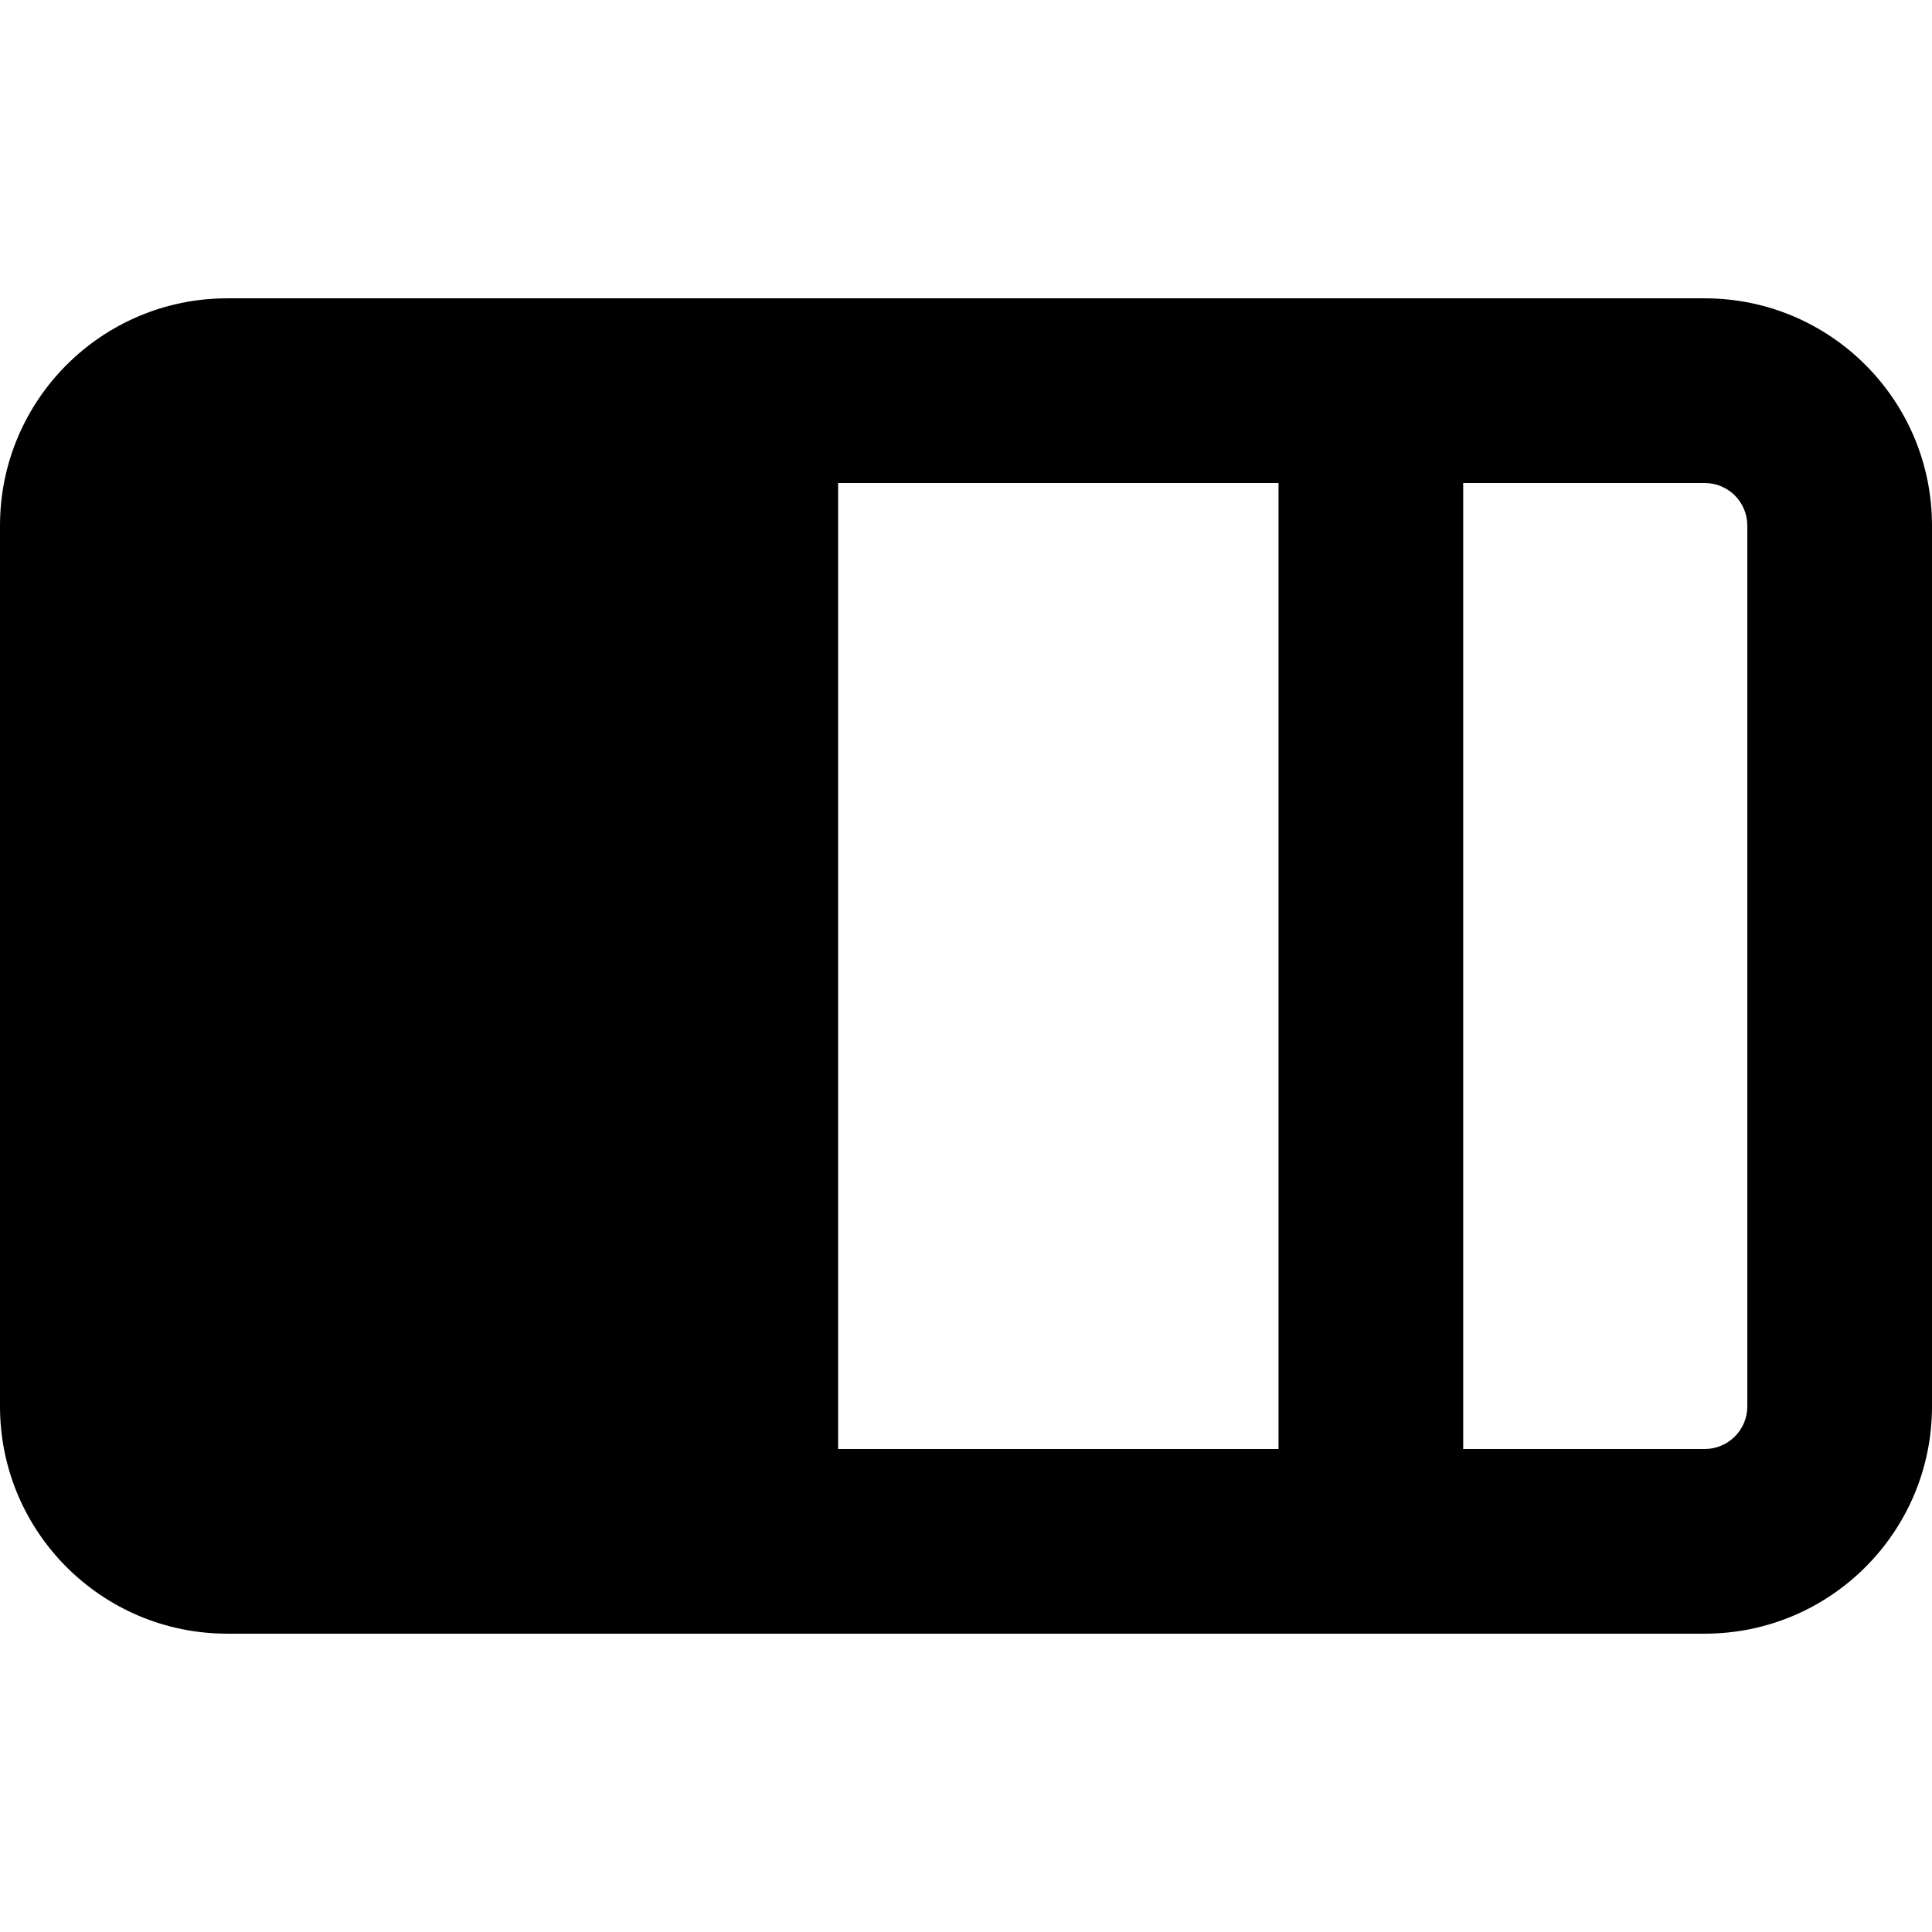
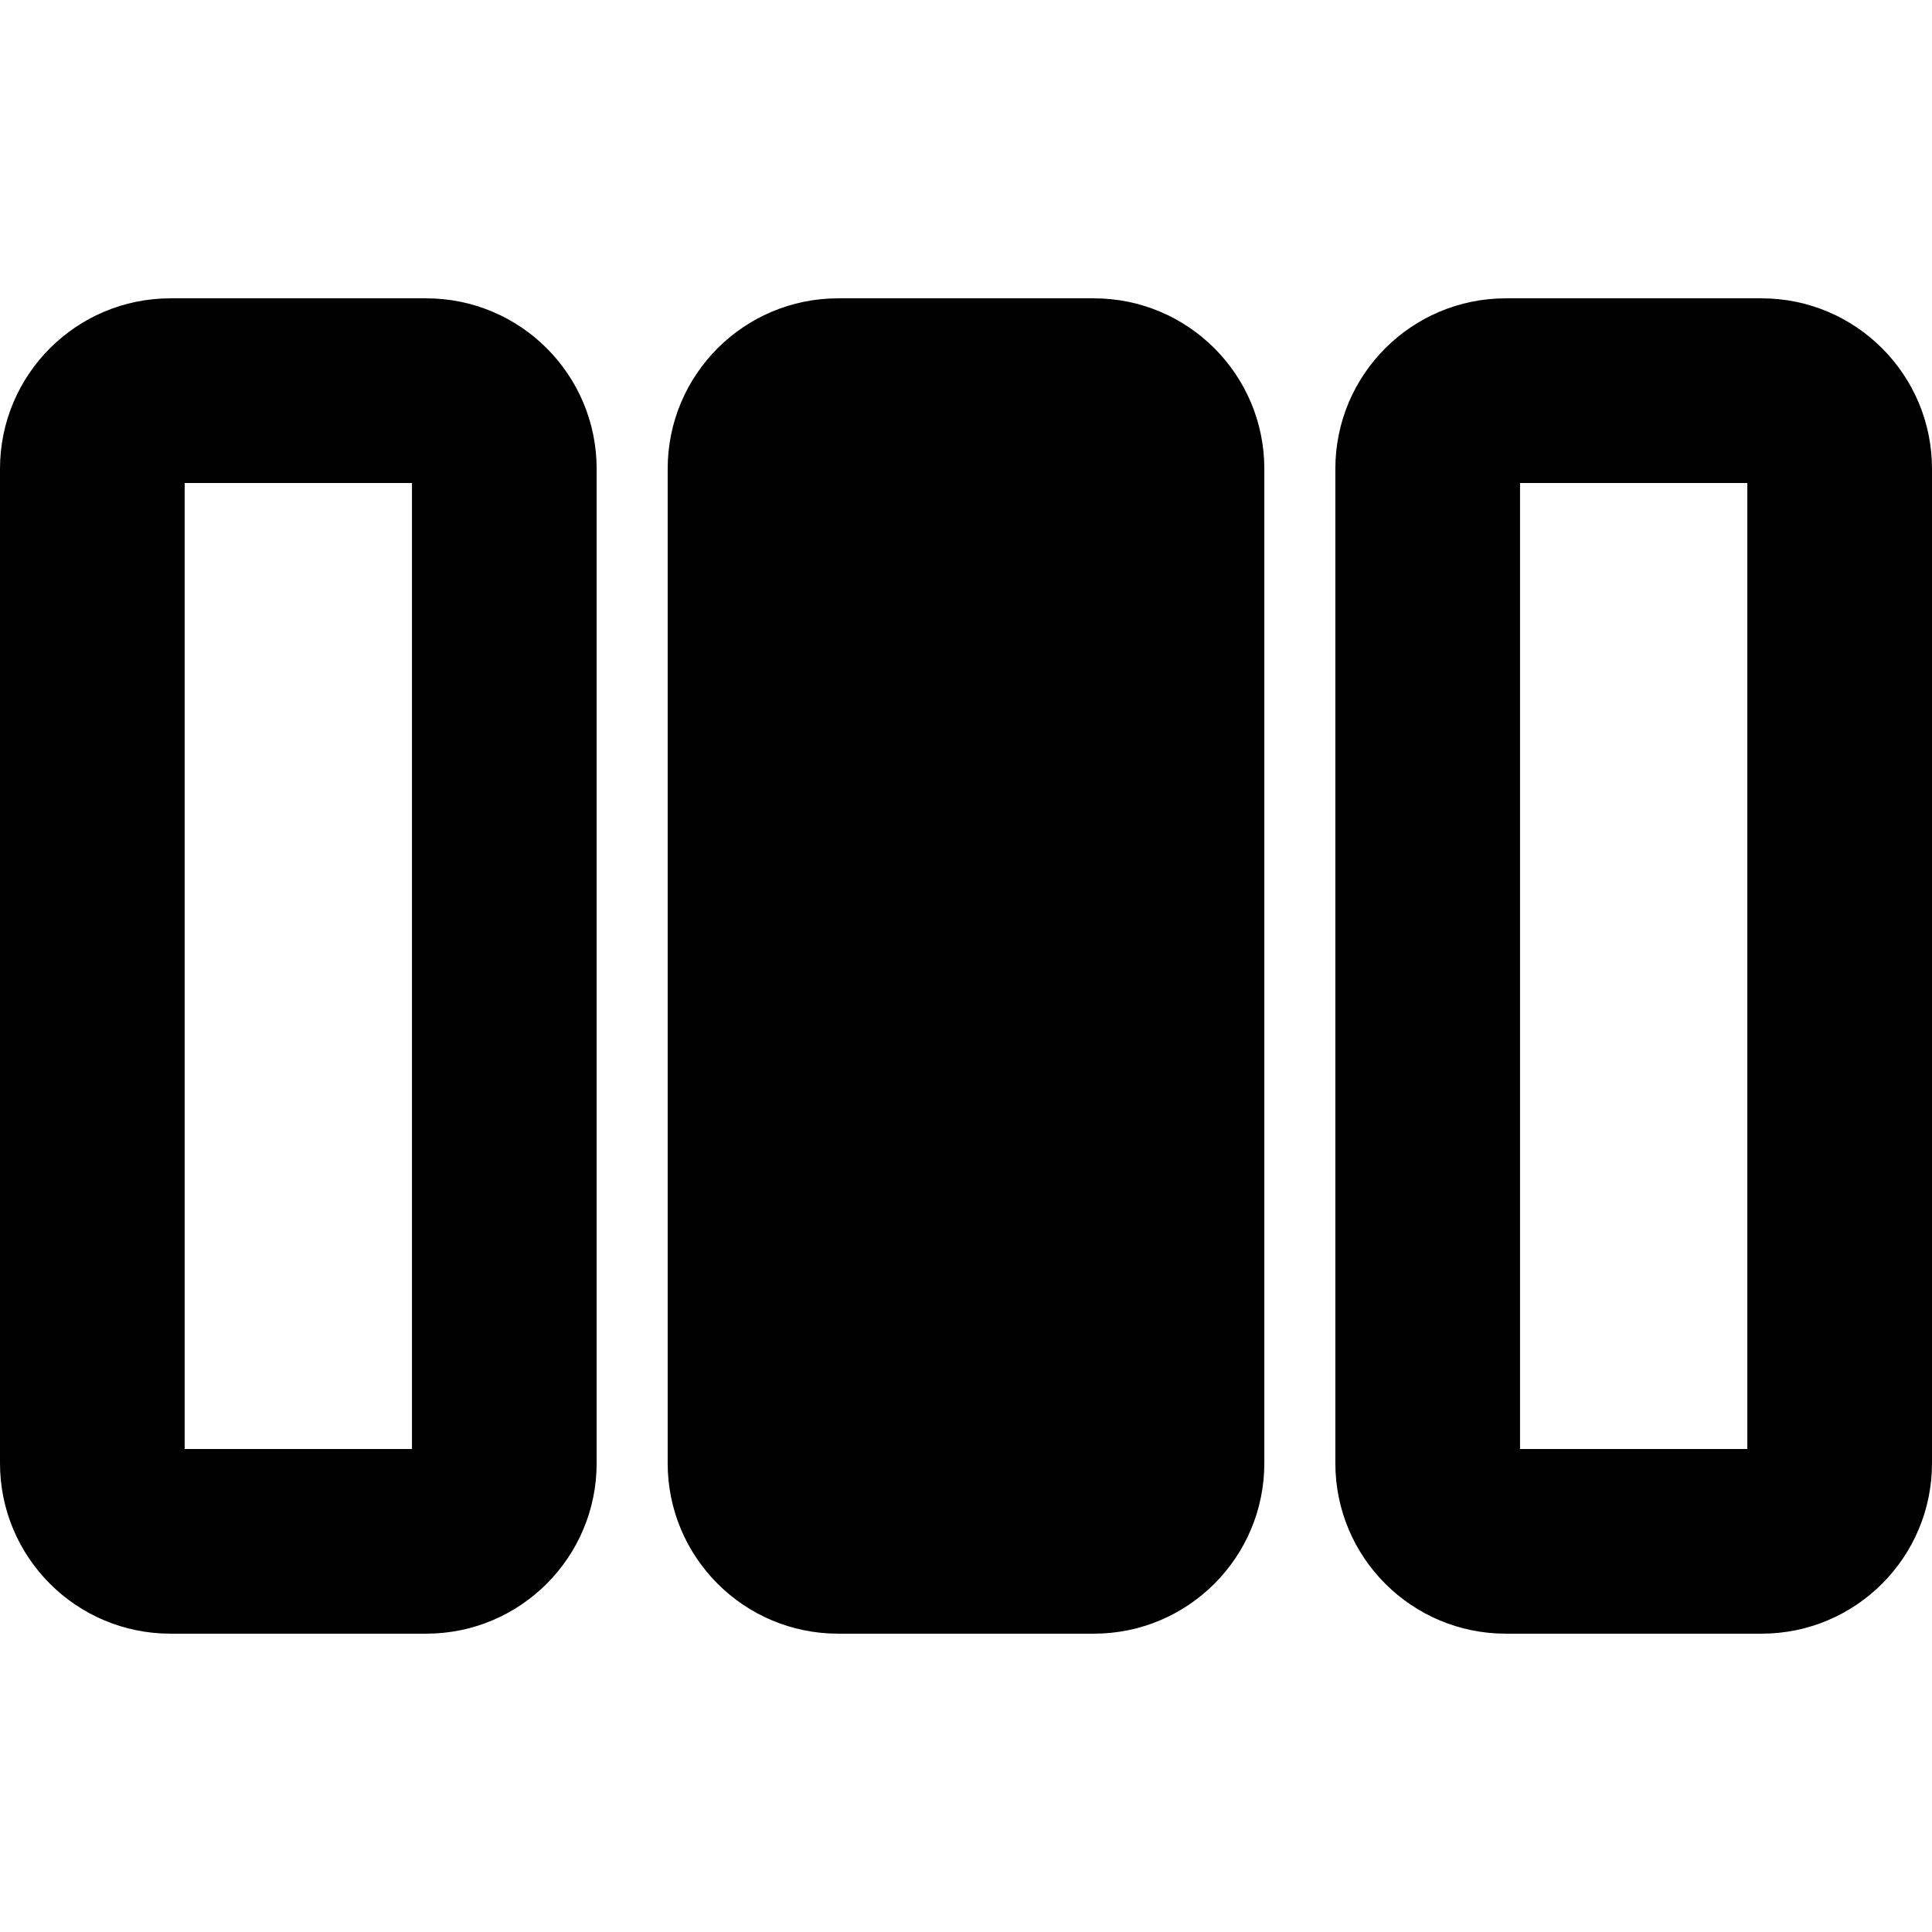
<svg xmlns="http://www.w3.org/2000/svg" viewBox="0 0 640 640">
-   <path d="M75.294 98.824H564.706A75.294 75.294 0 0 1 640 174.118V465.882A75.294 75.294 0 0 1 564.706 541.176H75.294A75.294 75.294 0 0 1 0 465.882V174.118A75.294 75.294 0 0 1 75.294 98.824ZM75.294 160A14.118 14.118 0 0 0 61.176 174.118V465.882A14.118 14.118 0 0 0 75.294 480H564.706A14.118 14.118 0 0 0 578.824 465.882V174.118A14.118 14.118 0 0 0 564.706 160ZM216.471 98.824H277.647V541.176H216.471ZM423.529 98.824H484.706V541.176H423.529ZM61.176 160H216.471V480H61.176Z" />
+   <path d="M56.471 98.824H141.176A56.471 56.471 0 0 1 197.647 155.294V484.706A56.471 56.471 0 0 1 141.176 541.176H56.471A56.471 56.471 0 0 1 0 484.706V155.294A56.471 56.471 0 0 1 56.471 98.824ZM61.176 160V480H136.471V160ZM277.647 98.824H362.353A56.471 56.471 0 0 1 418.824 155.294V484.706A56.471 56.471 0 0 1 362.353 541.176H277.647A56.471 56.471 0 0 1 221.176 484.706V155.294A56.471 56.471 0 0 1 277.647 98.824ZM498.824 98.824H583.529A56.471 56.471 0 0 1 640 155.294V484.706A56.471 56.471 0 0 1 583.529 541.176H498.824A56.471 56.471 0 0 1 442.353 484.706V155.294A56.471 56.471 0 0 1 498.824 98.824ZM503.529 160V480H578.824V160Z" />
</svg>
